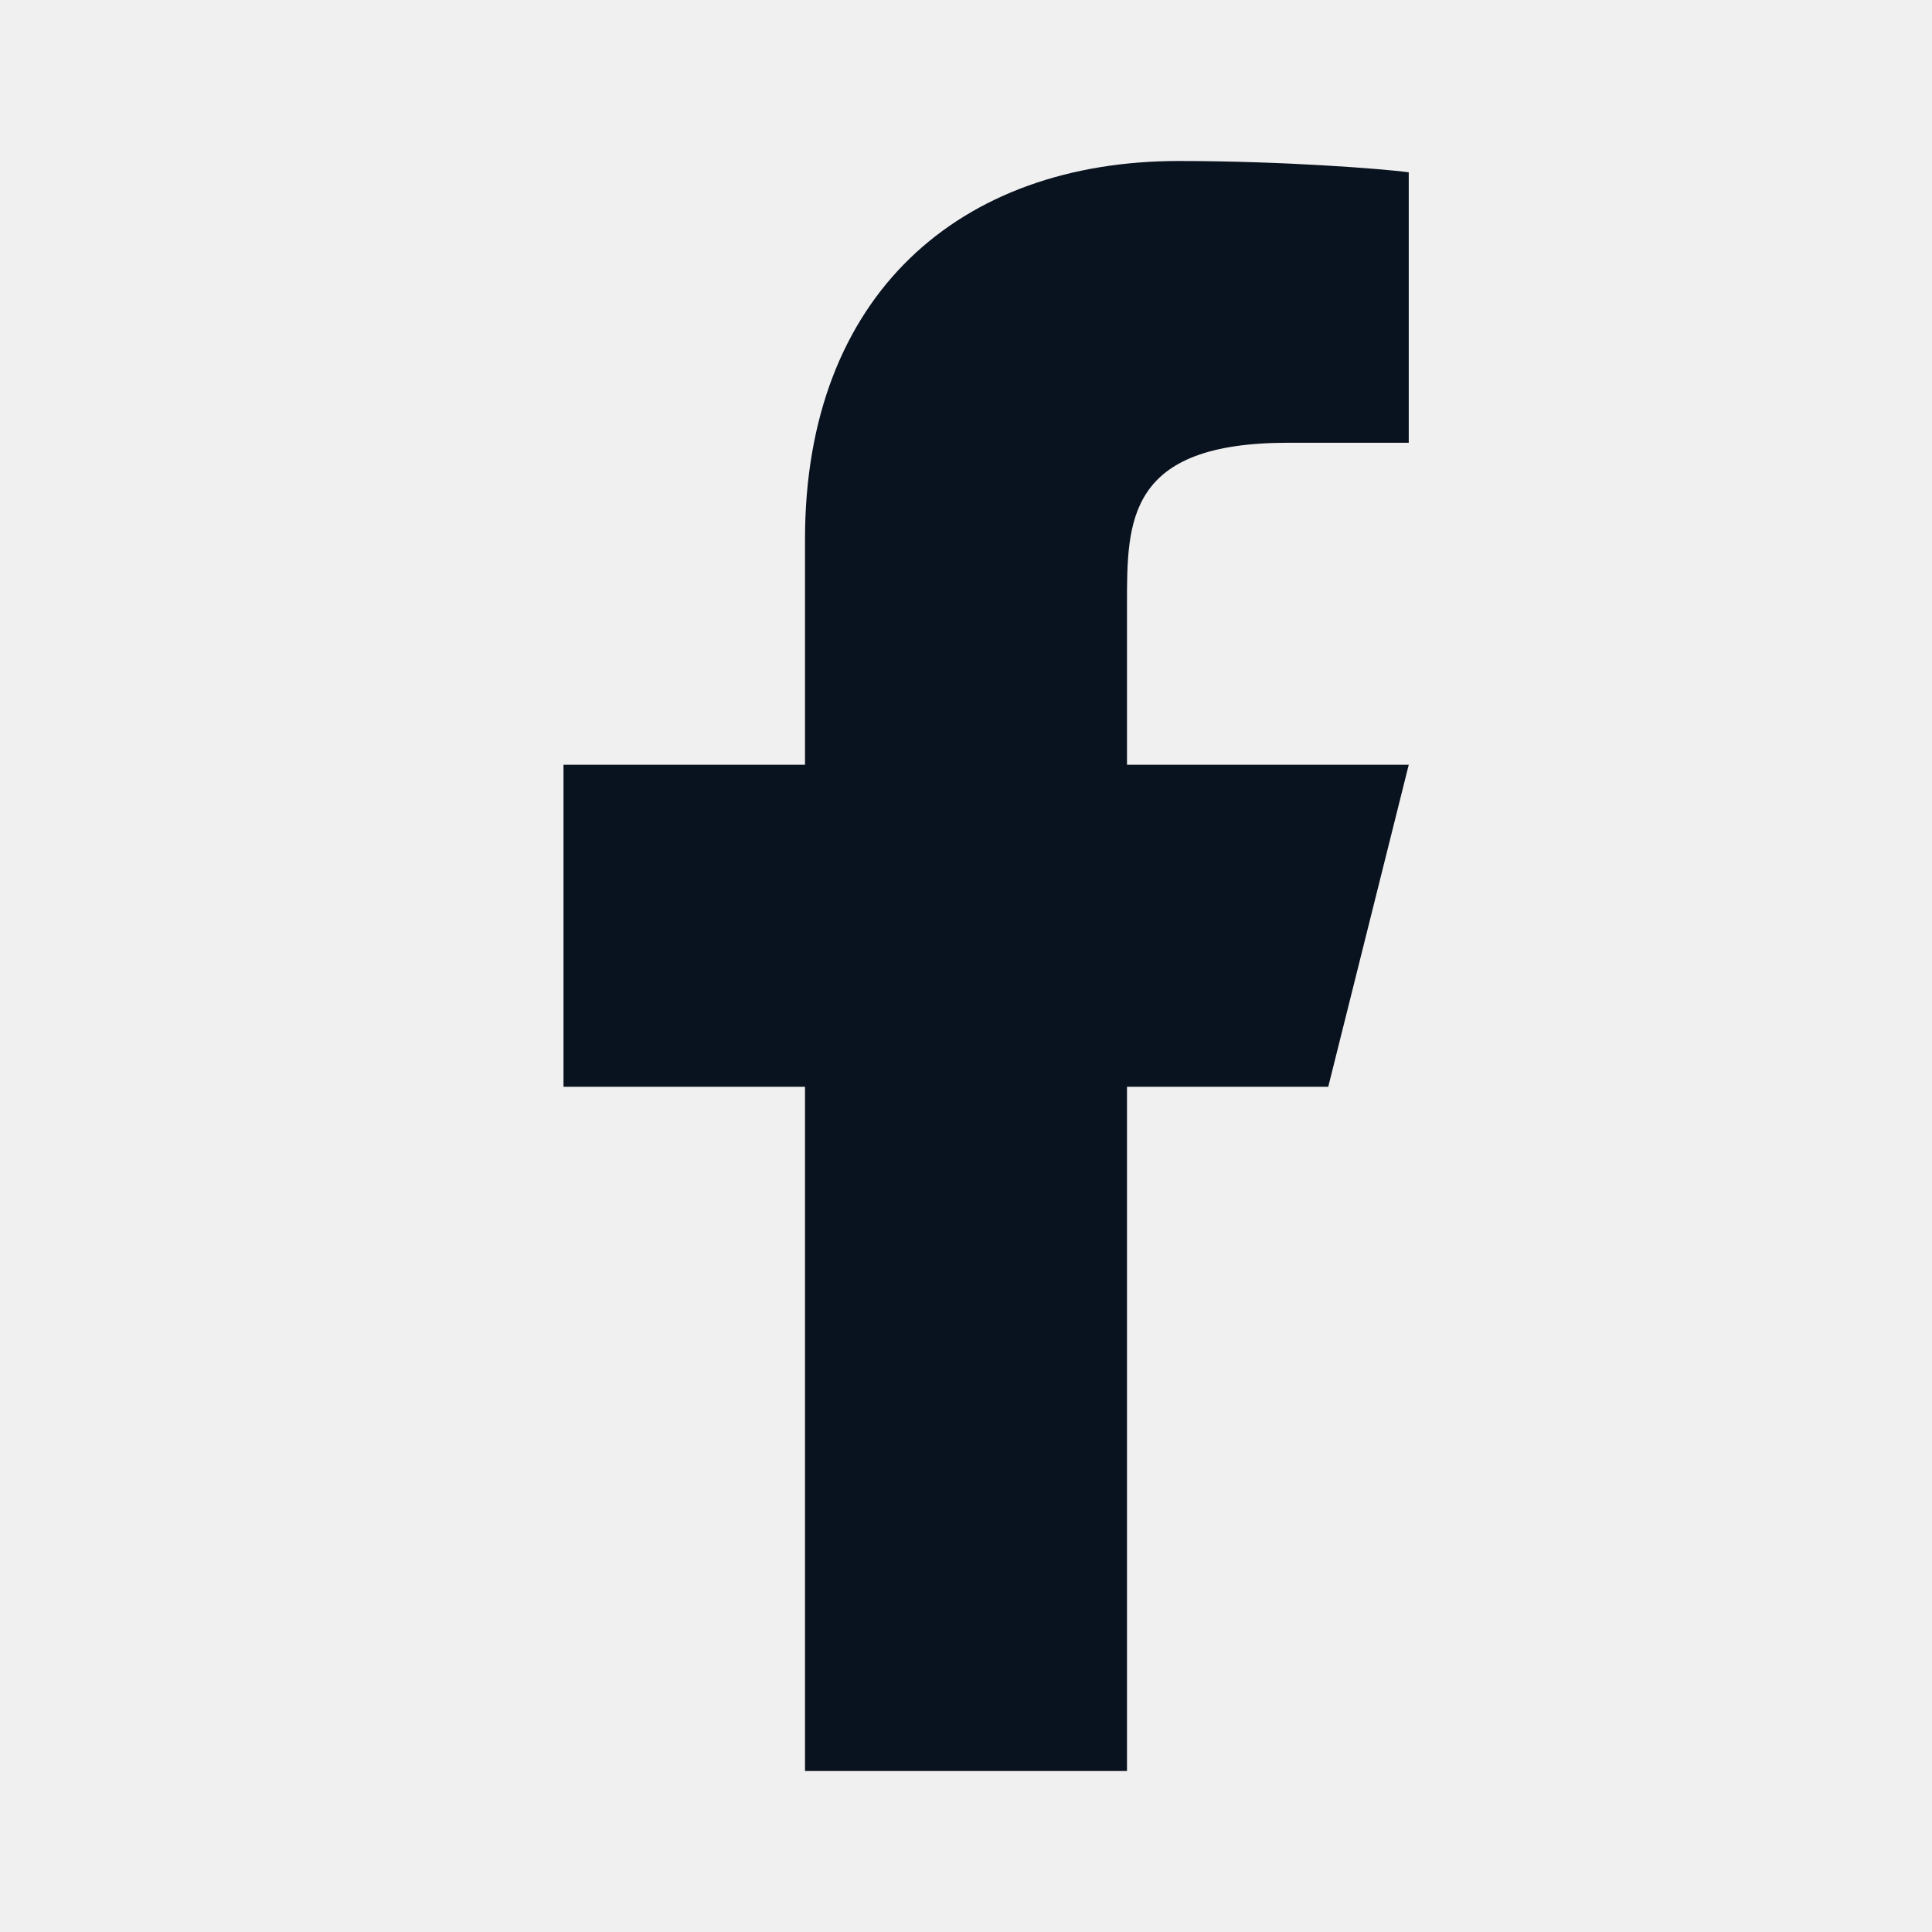
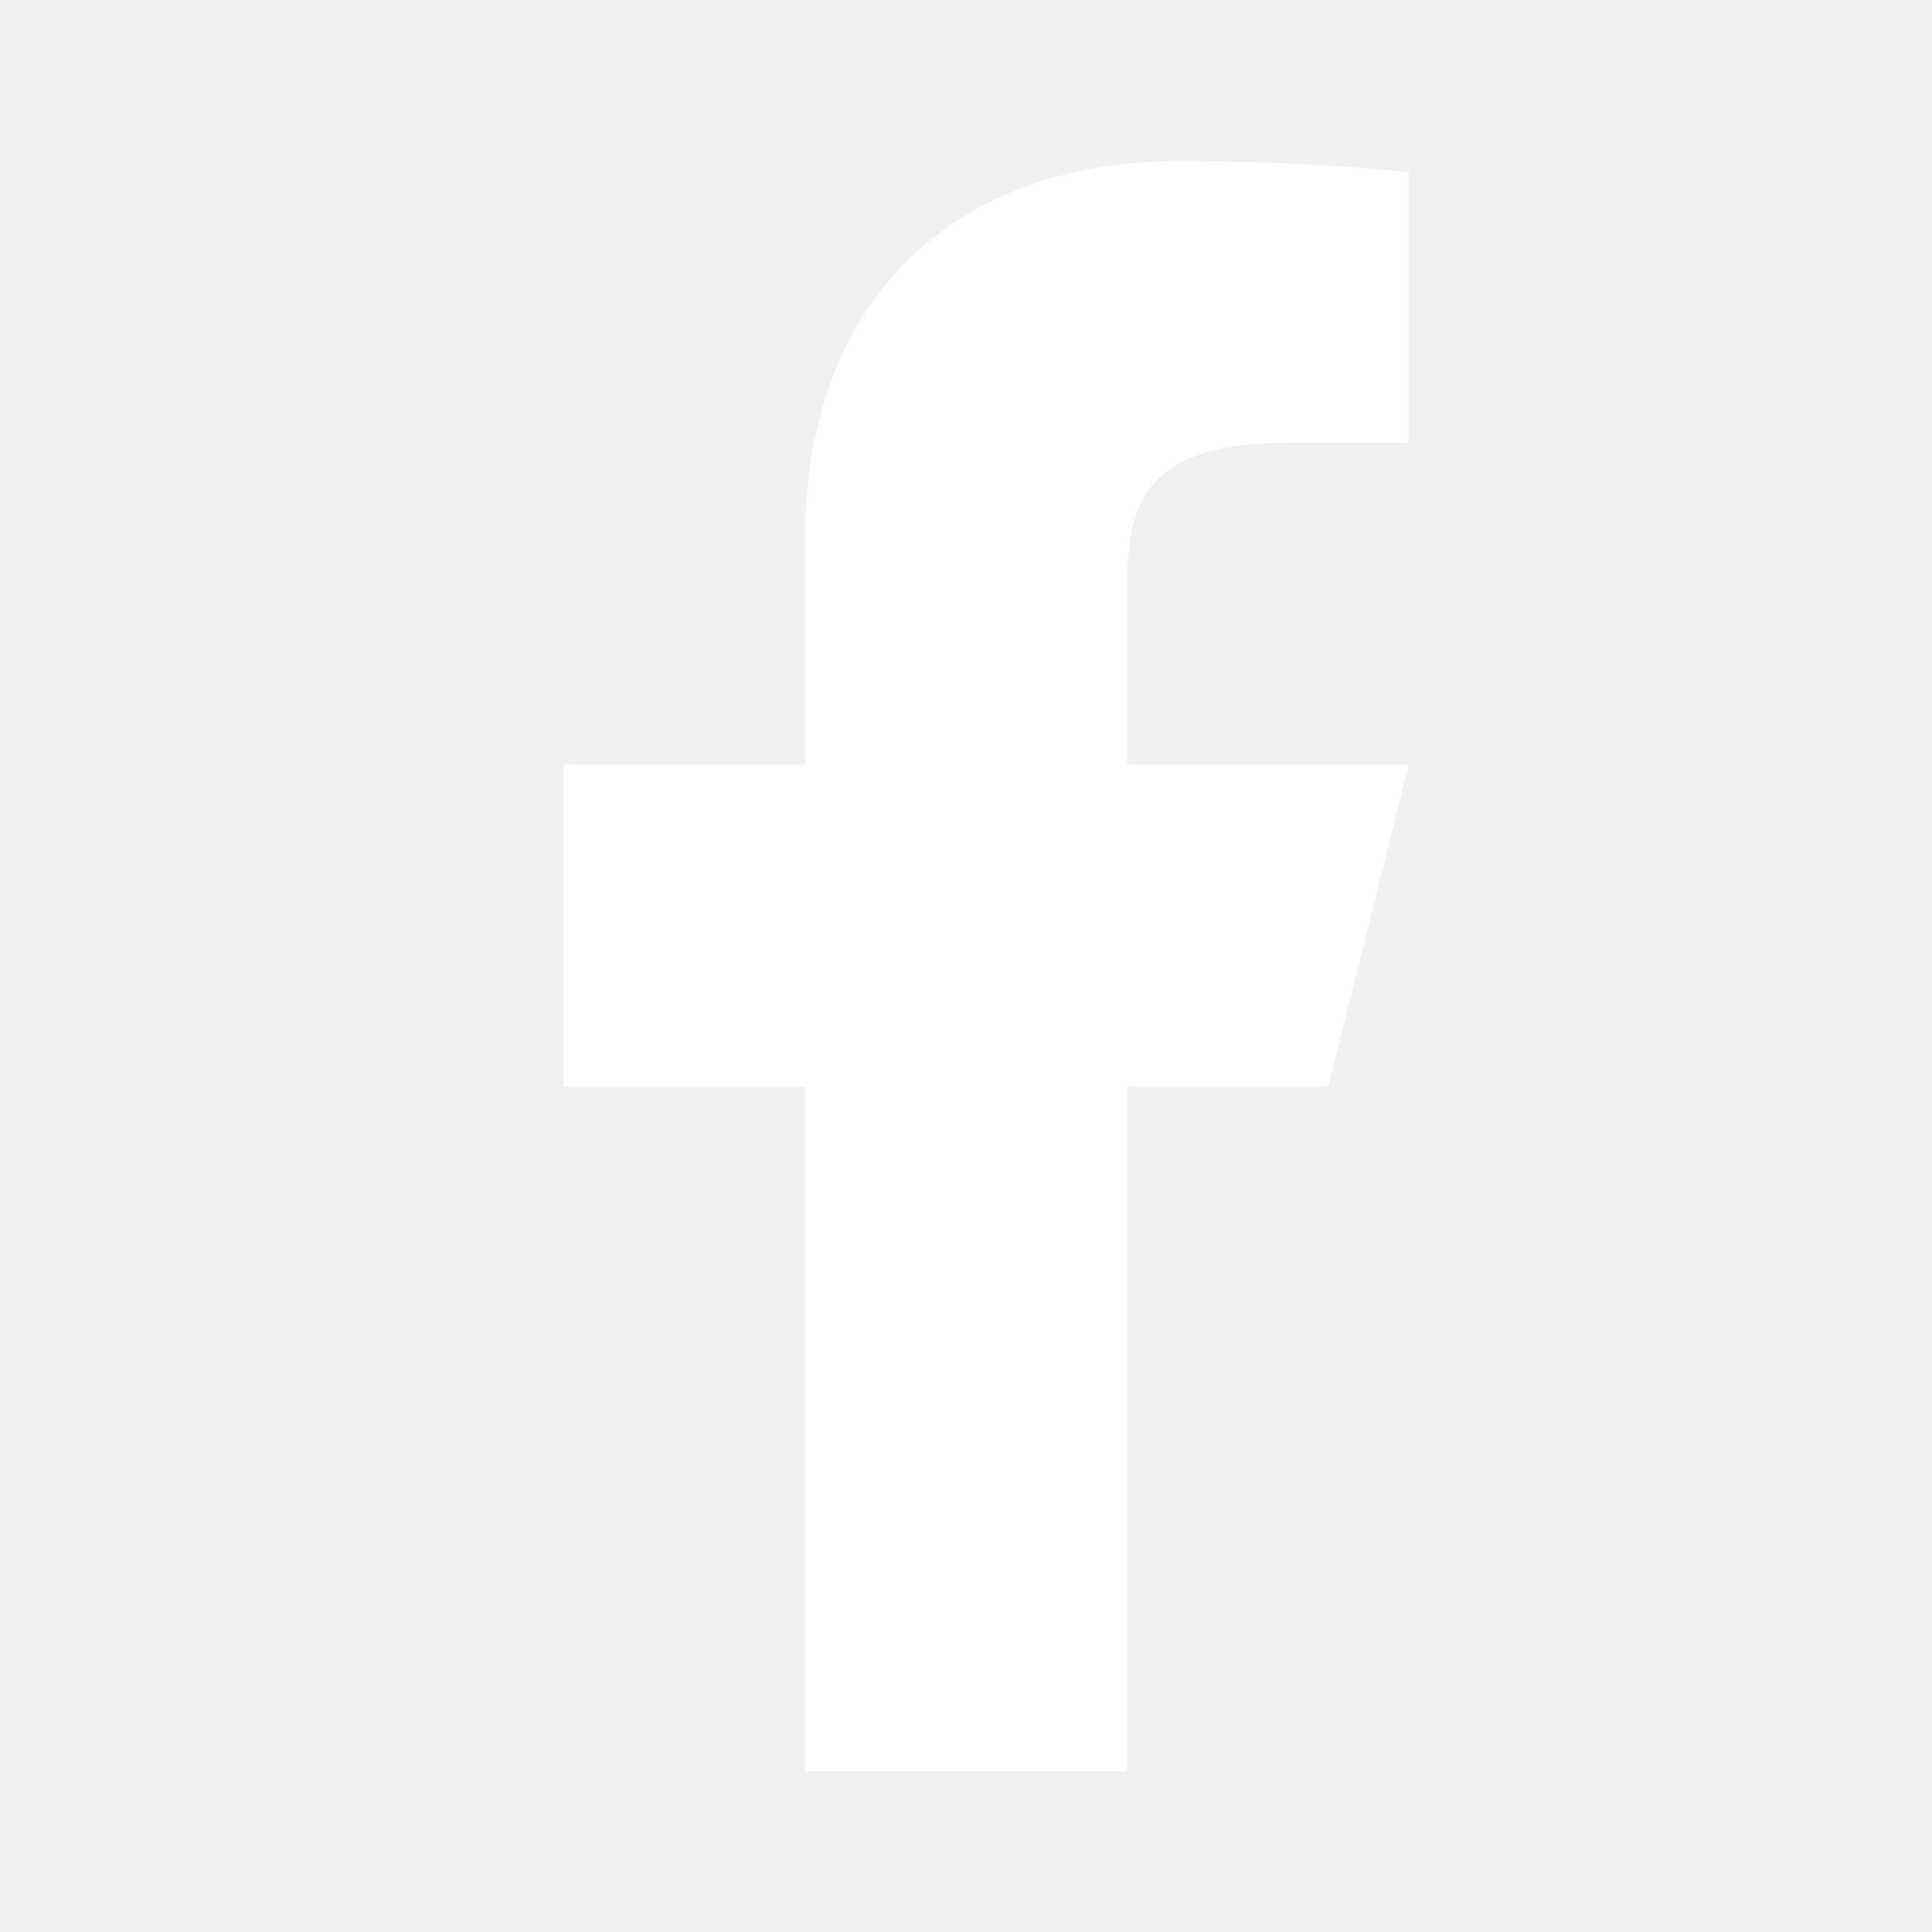
<svg xmlns="http://www.w3.org/2000/svg" width="24" height="24" viewBox="0 0 24 24" fill="none">
  <g clip-path="url(#clip0_7_5)">
-     <path d="M14 13.5H16.5L17.5 9.5H14V7.5C14 6.47 14 5.5 16 5.5H17.5V2.14C17.174 2.097 15.943 2 14.643 2C11.928 2 10 3.657 10 6.7V9.5H7V13.5H10V22H14V13.5Z" fill="#09121F" />
+     <path d="M14 13.5H16.5L17.5 9.5H14V7.5C14 6.47 14 5.5 16 5.5H17.5V2.14C17.174 2.097 15.943 2 14.643 2C11.928 2 10 3.657 10 6.7V9.5H7V13.5H10V22H14V13.5Z" fill="#ffffffff" />
  </g>
  <defs>
    <clipPath id="clip0_7_5">
      <rect width="24" height="24" fill="white" />
    </clipPath>
  </defs>
</svg>
